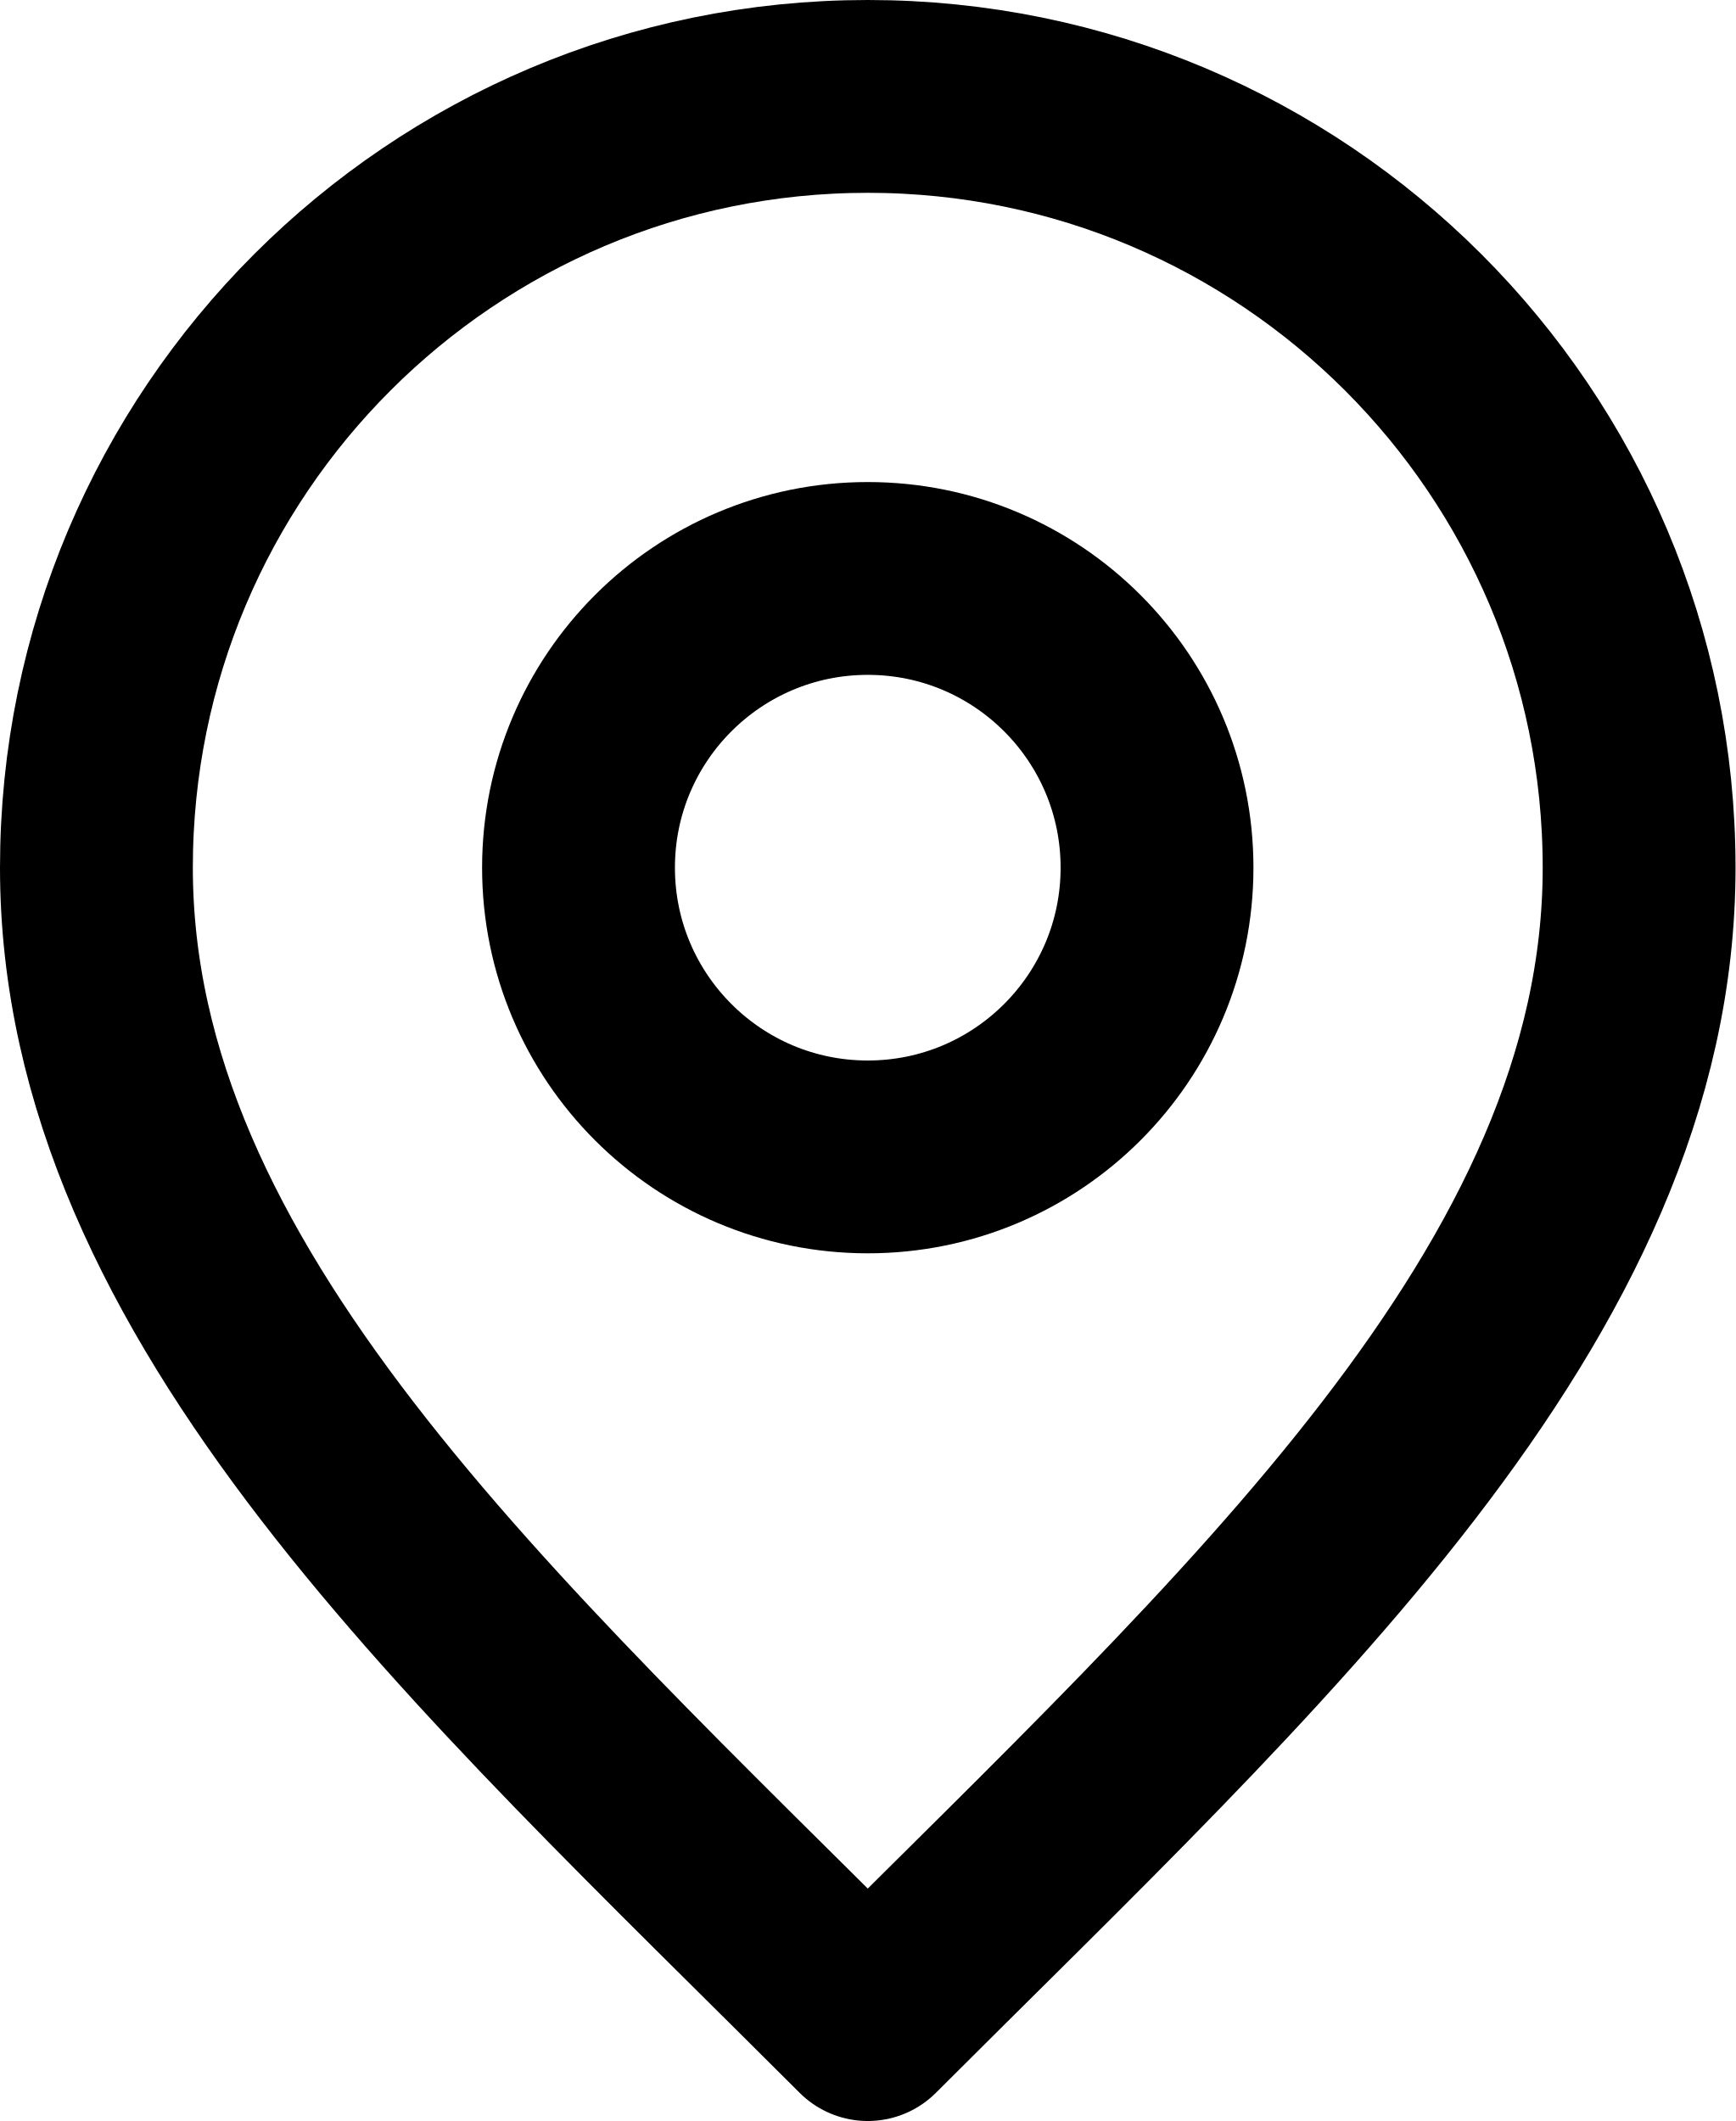
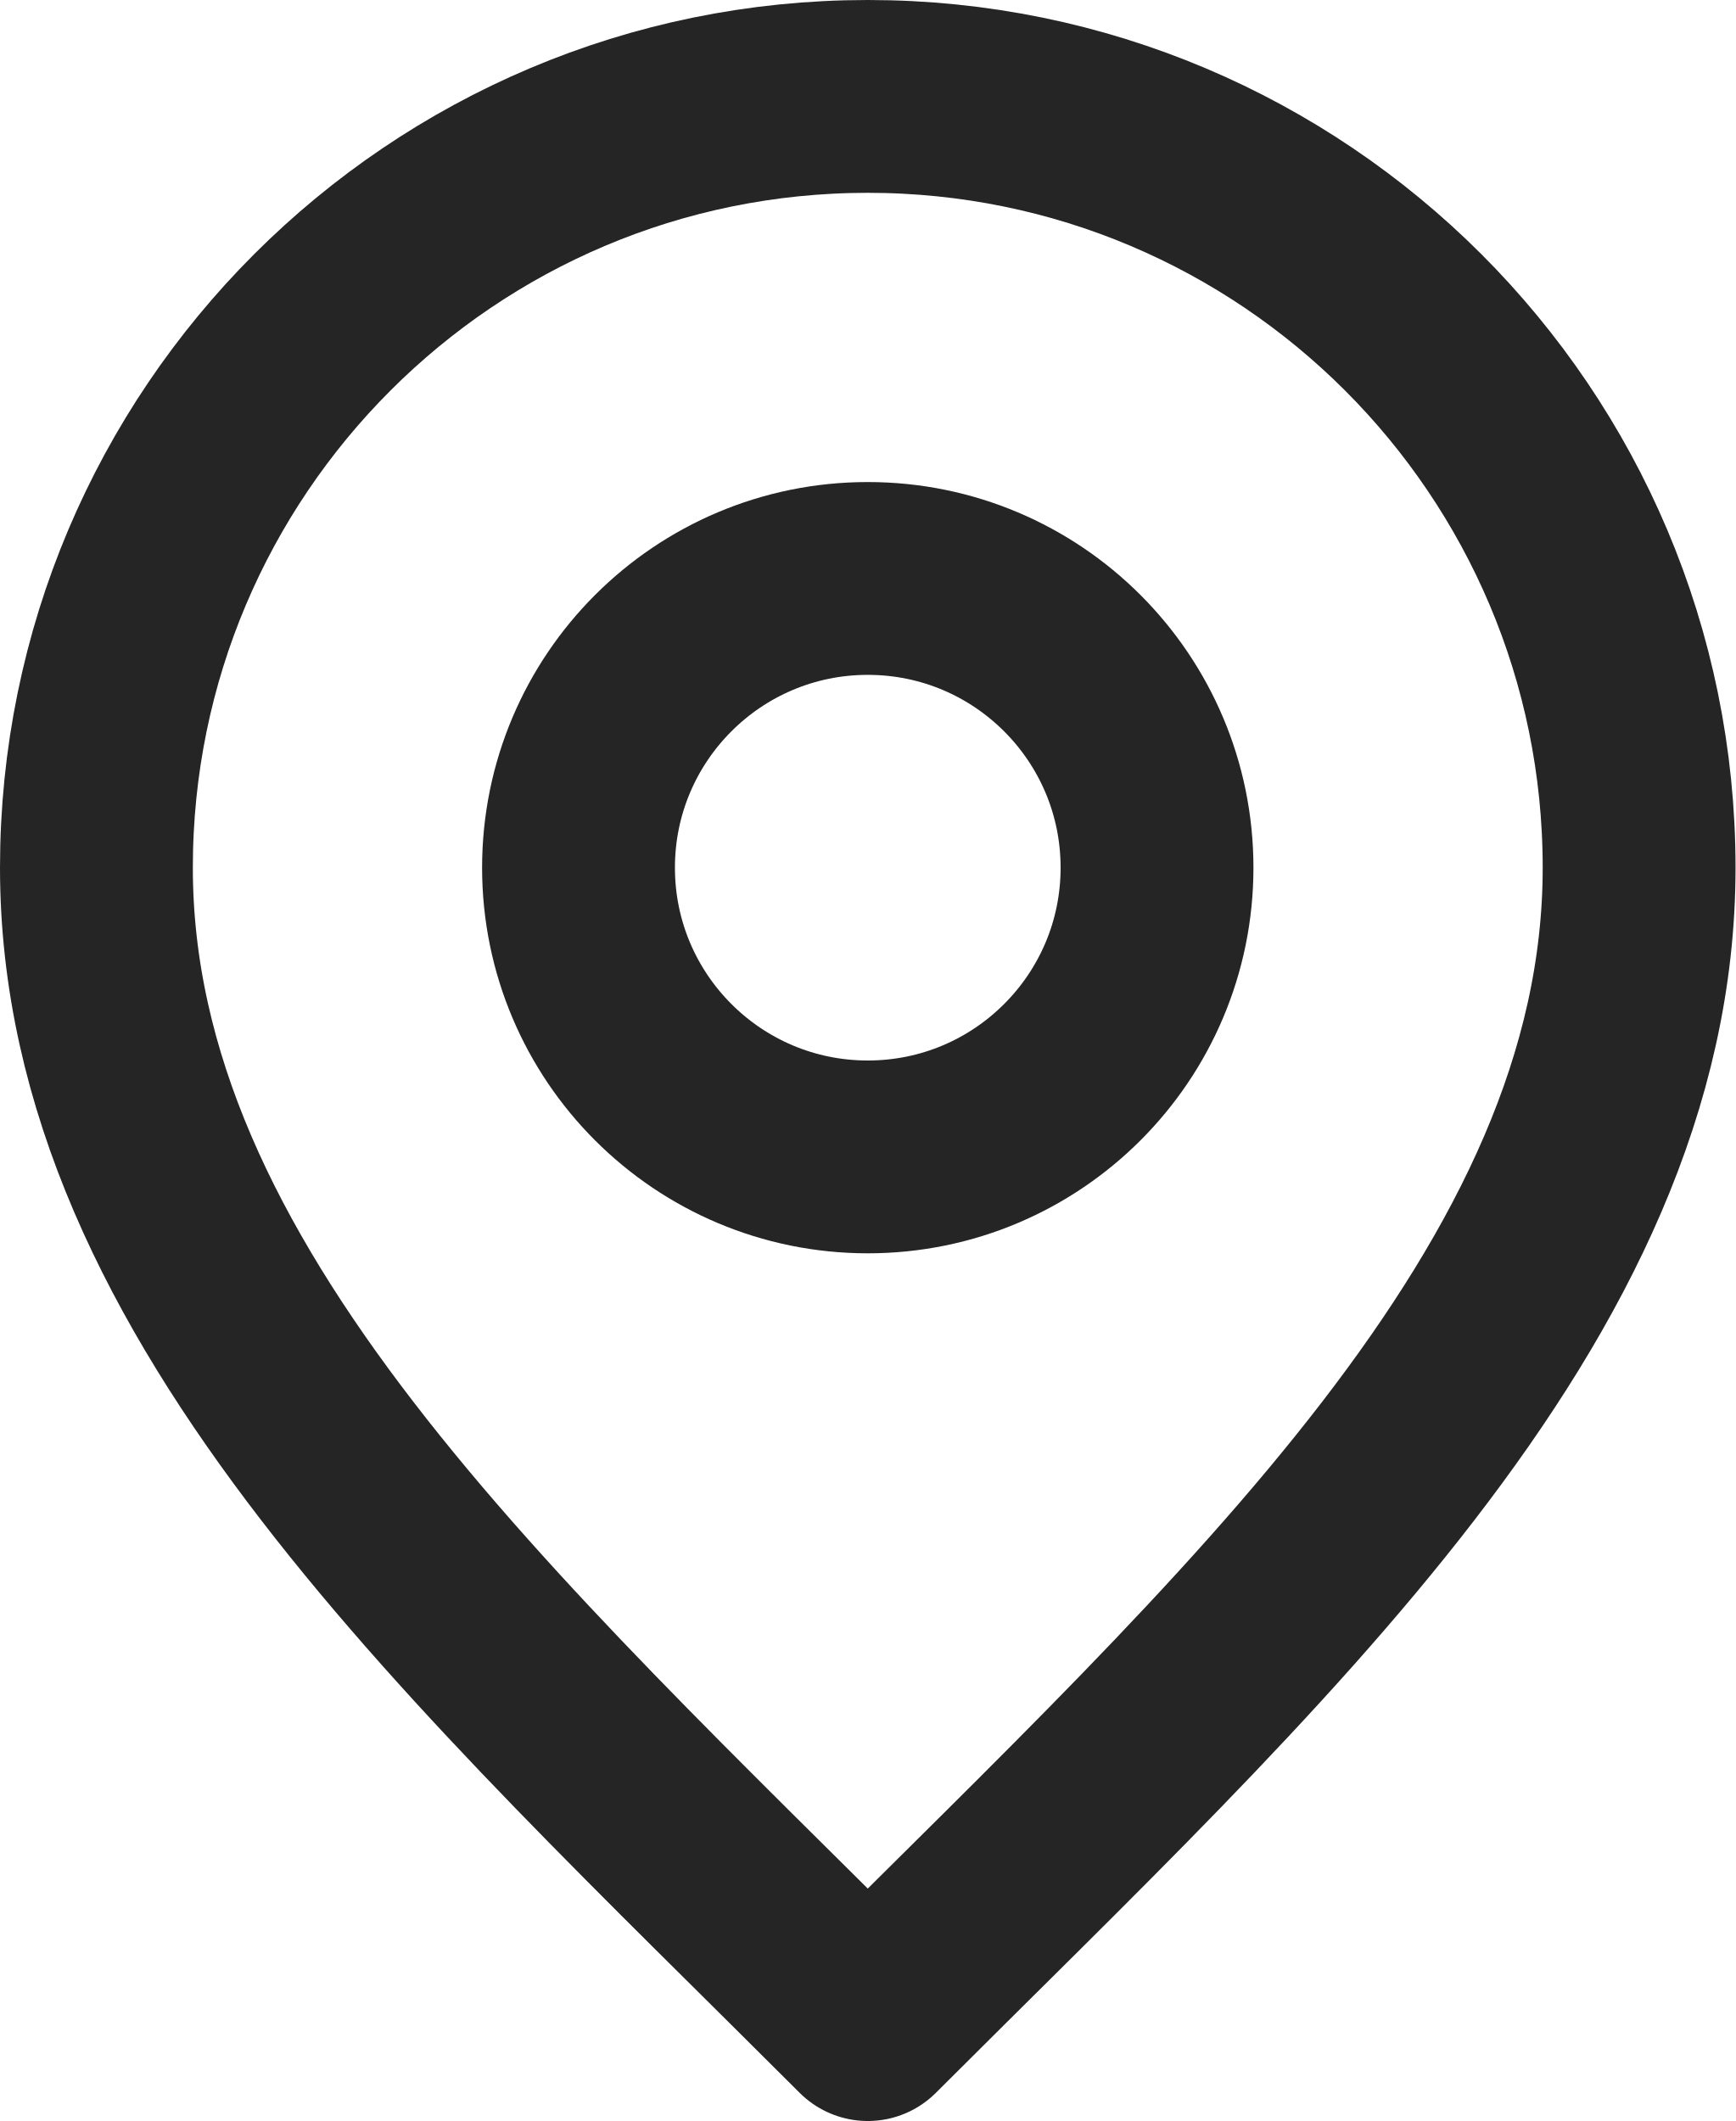
<svg xmlns="http://www.w3.org/2000/svg" width="18" height="22" viewBox="0 0 18 22" fill="none">
-   <path d="M9 12C10.657 12 12 10.657 12 9C12 7.343 10.657 6 9 6C7.343 6 6 7.343 6 9C6 10.657 7.343 12 9 12Z" stroke="black" stroke-width="2" stroke-linecap="round" stroke-linejoin="round" />
-   <path d="M9 21C13 17 17 13.418 17 9C17 4.582 13.418 1 9 1C4.582 1 1 4.582 1 9C1 13.418 5 17 9 21Z" stroke="black" stroke-width="2" stroke-linecap="round" stroke-linejoin="round" />
+   <path d="M9 12C10.657 12 12 10.657 12 9C12 7.343 10.657 6 9 6C7.343 6 6 7.343 6 9C6 10.657 7.343 12 9 12Z" stroke="#252525" stroke-width="2" stroke-linecap="round" stroke-linejoin="round" />
+   <path d="M9 21C13 17 17 13.418 17 9C17 4.582 13.418 1 9 1C4.582 1 1 4.582 1 9C1 13.418 5 17 9 21Z" stroke="#252525" stroke-width="2" stroke-linecap="round" stroke-linejoin="round" />
</svg>
